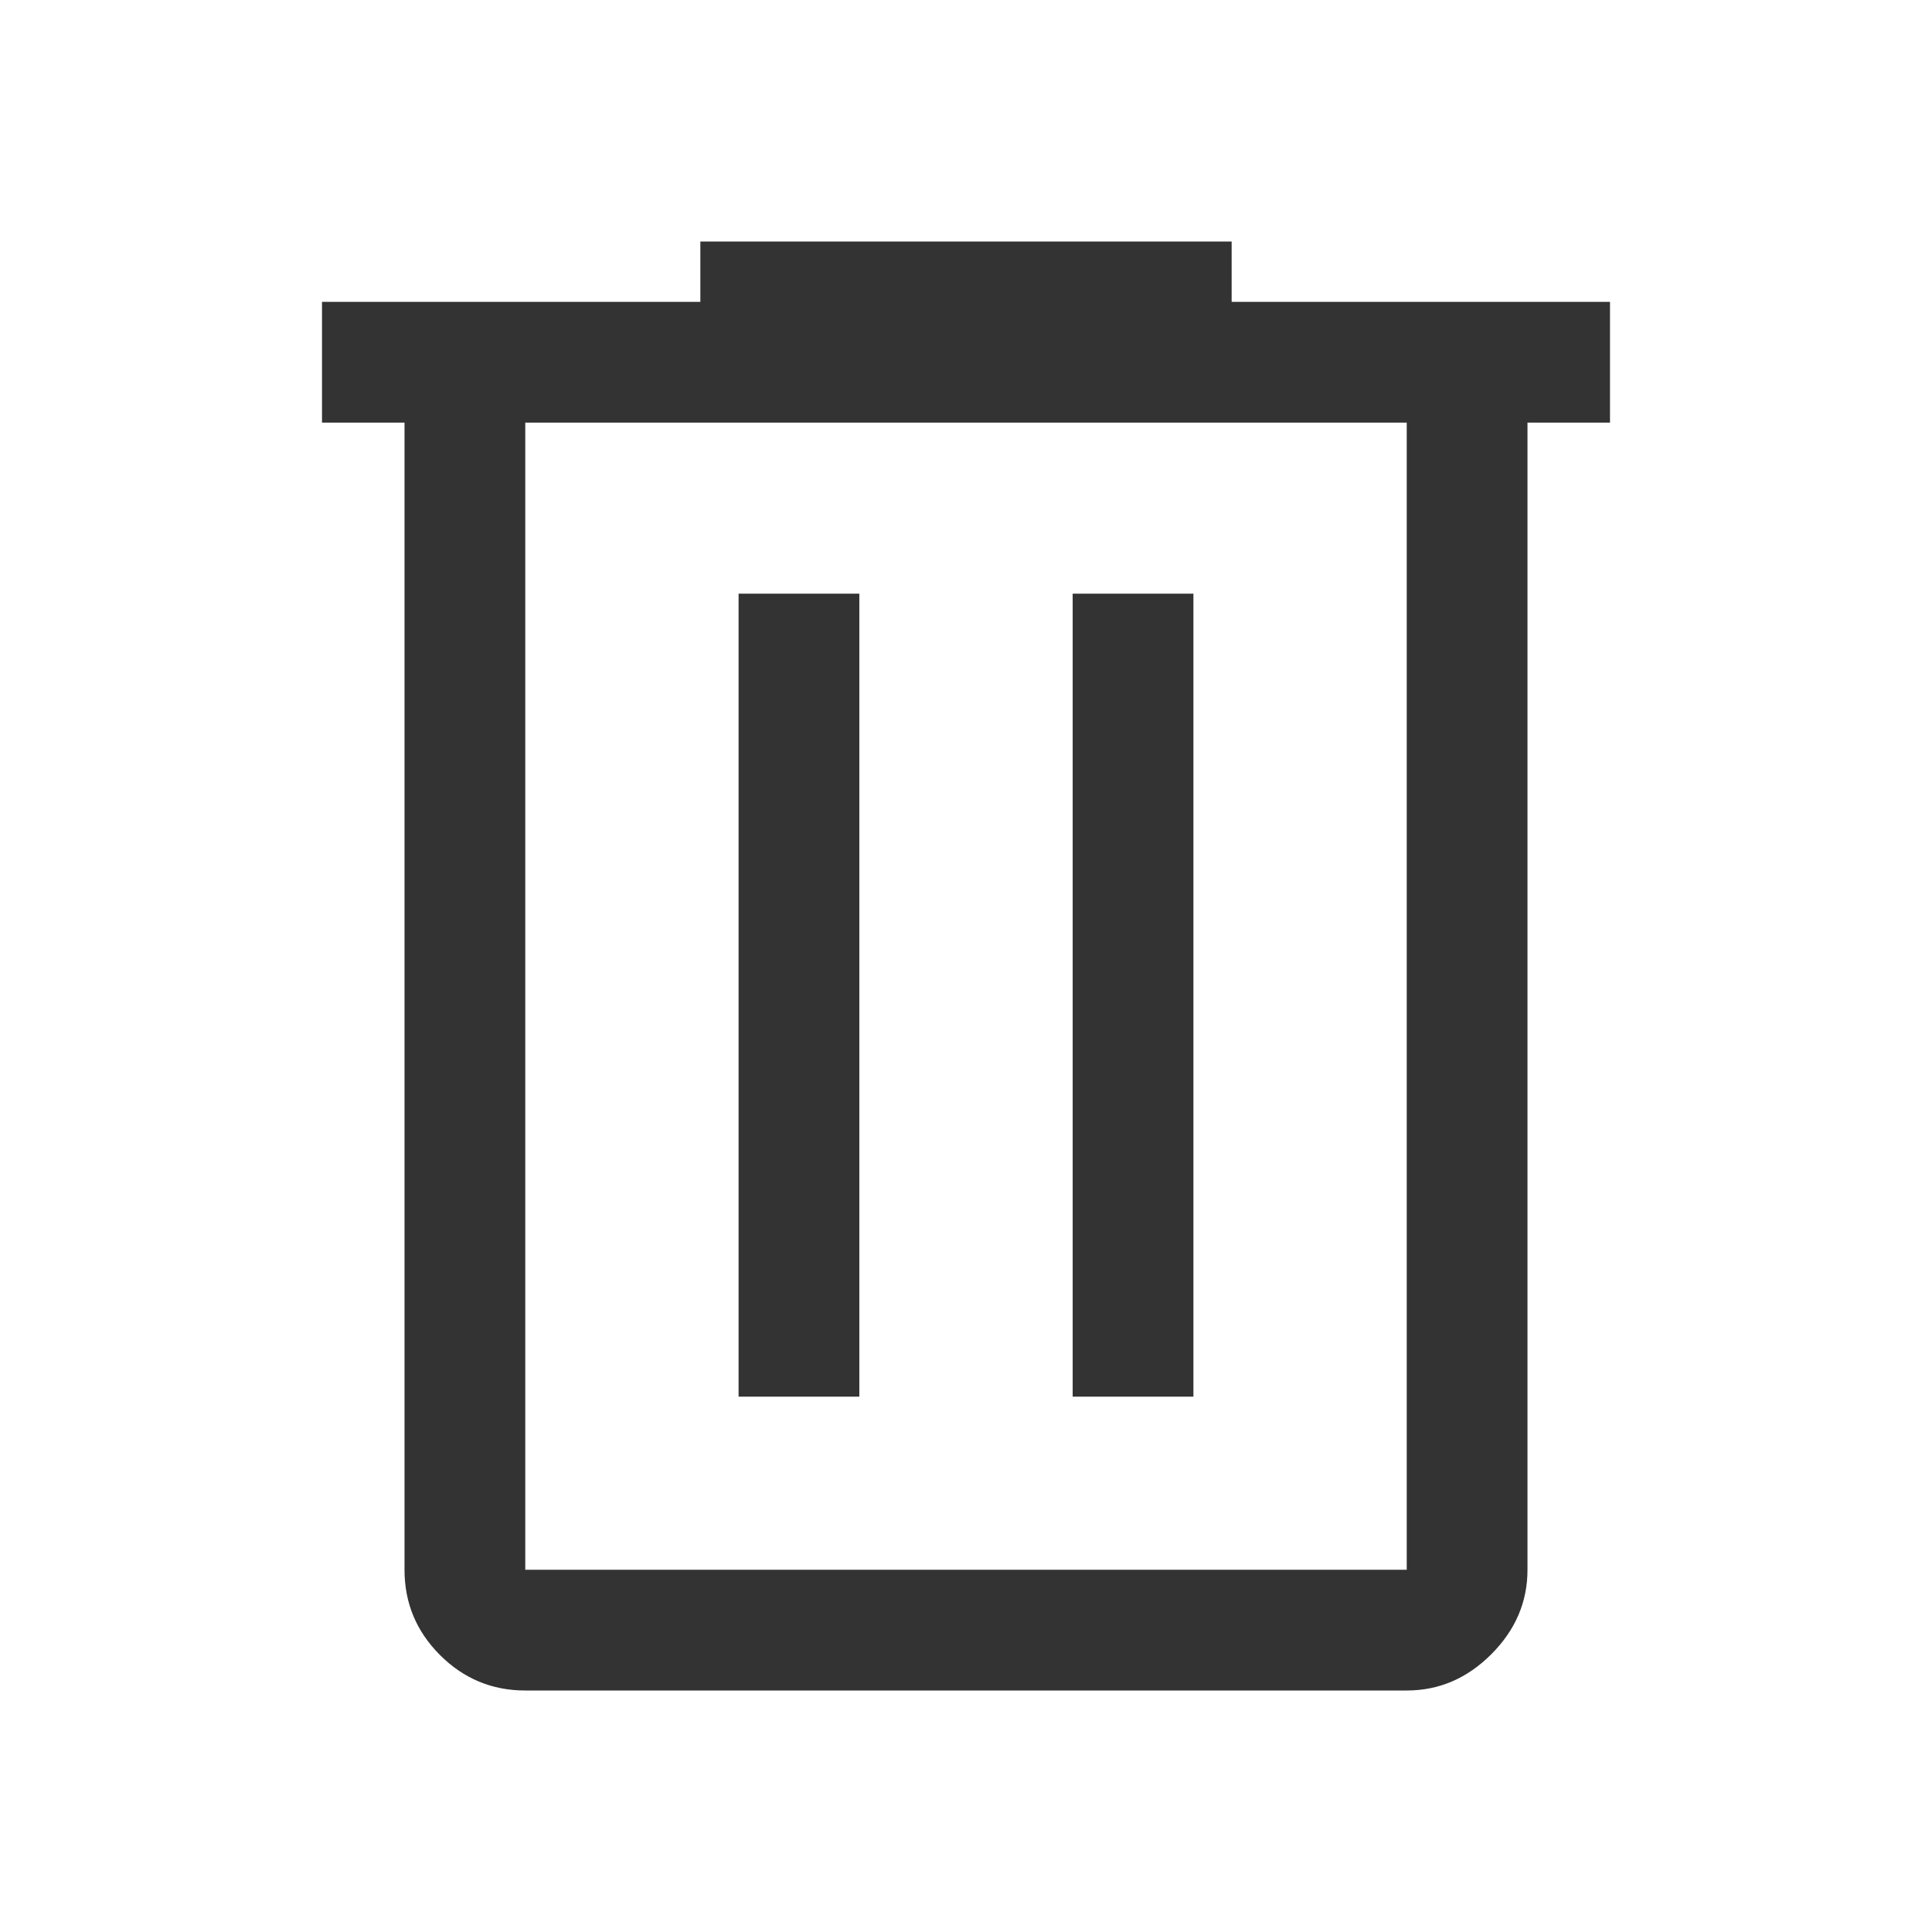
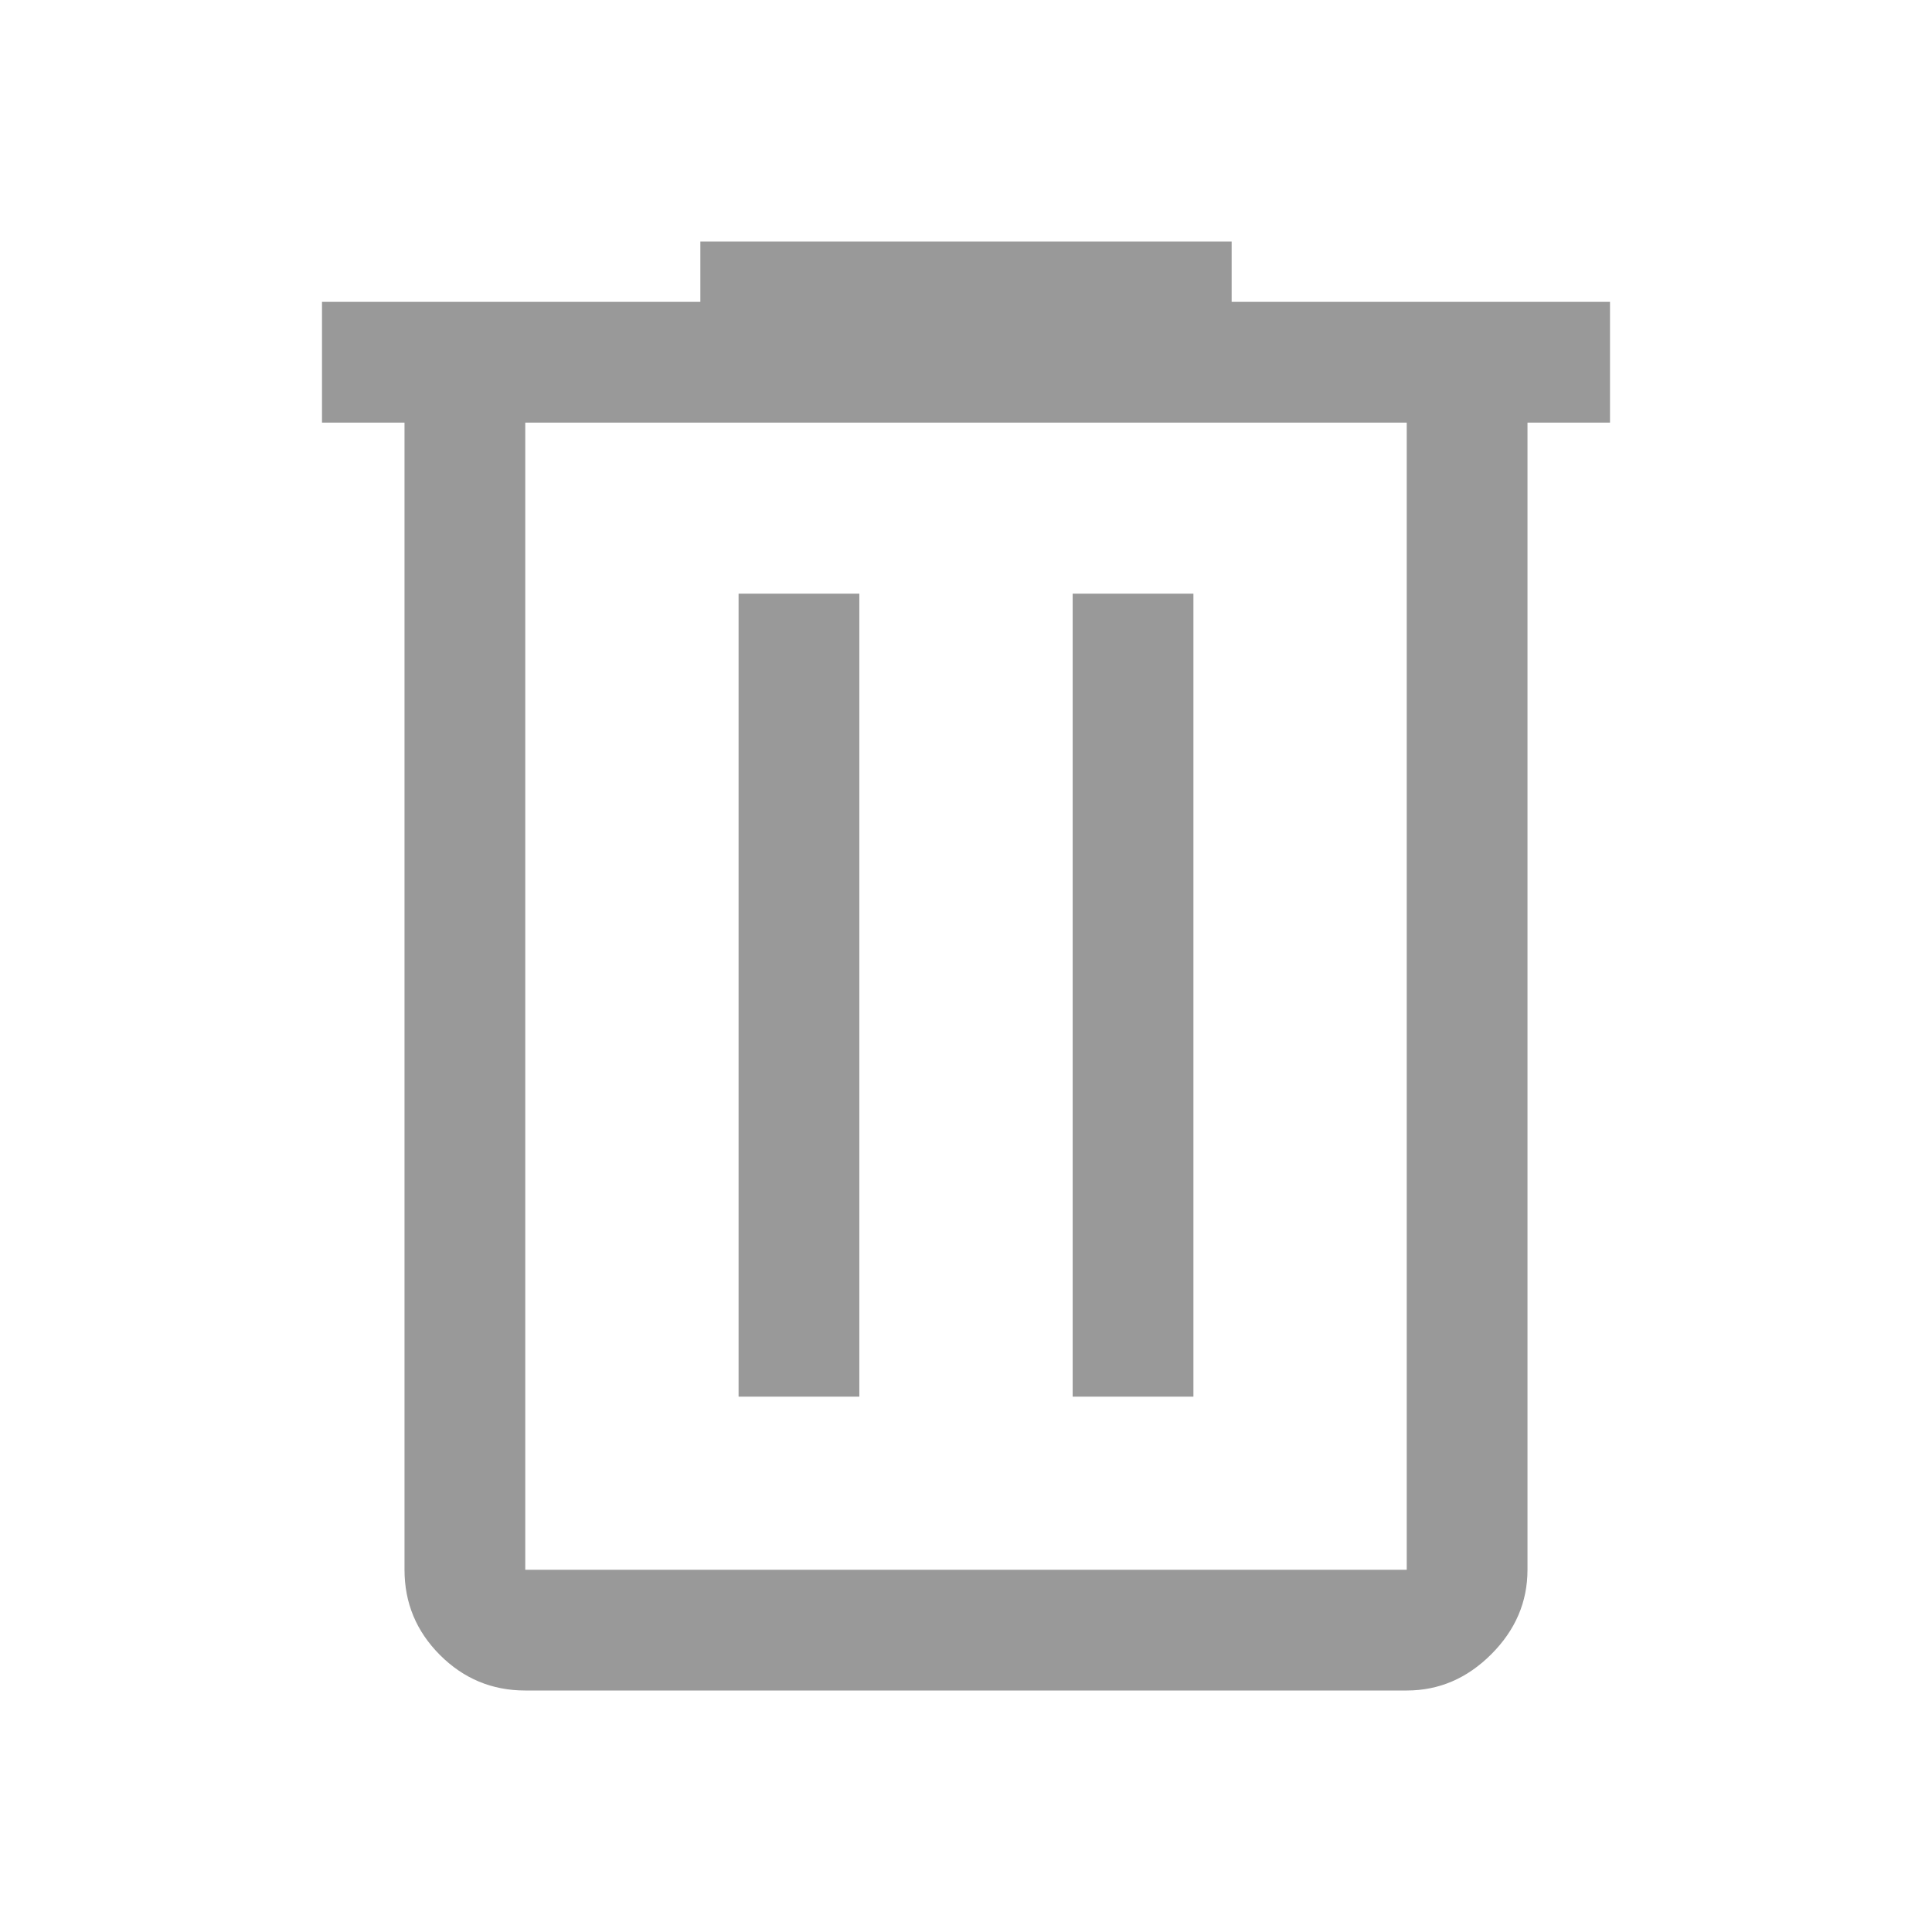
<svg xmlns="http://www.w3.org/2000/svg" height="30" viewBox="0 -960 960 960" width="30">
-   <path fill="#333" d="M261-120q-24.75 0-42.375-17.625T201-180v-570h-41v-60h188v-30h264v30h188v60h-41v570q0 24-18 42t-42 18H261Zm438-630H261v570h438v-570ZM367-266h60v-399h-60v399Zm166 0h60v-399h-60v399ZM261-750v570-570Z" />
+   <path fill="#999" d="M261-120q-24.75 0-42.375-17.625T201-180v-570h-41v-60h188v-30h264v30h188v60h-41v570q0 24-18 42t-42 18H261Zm438-630H261v570h438v-570ZM367-266h60v-399h-60v399Zm166 0h60v-399h-60v399ZM261-750v570-570Z" />
</svg>
